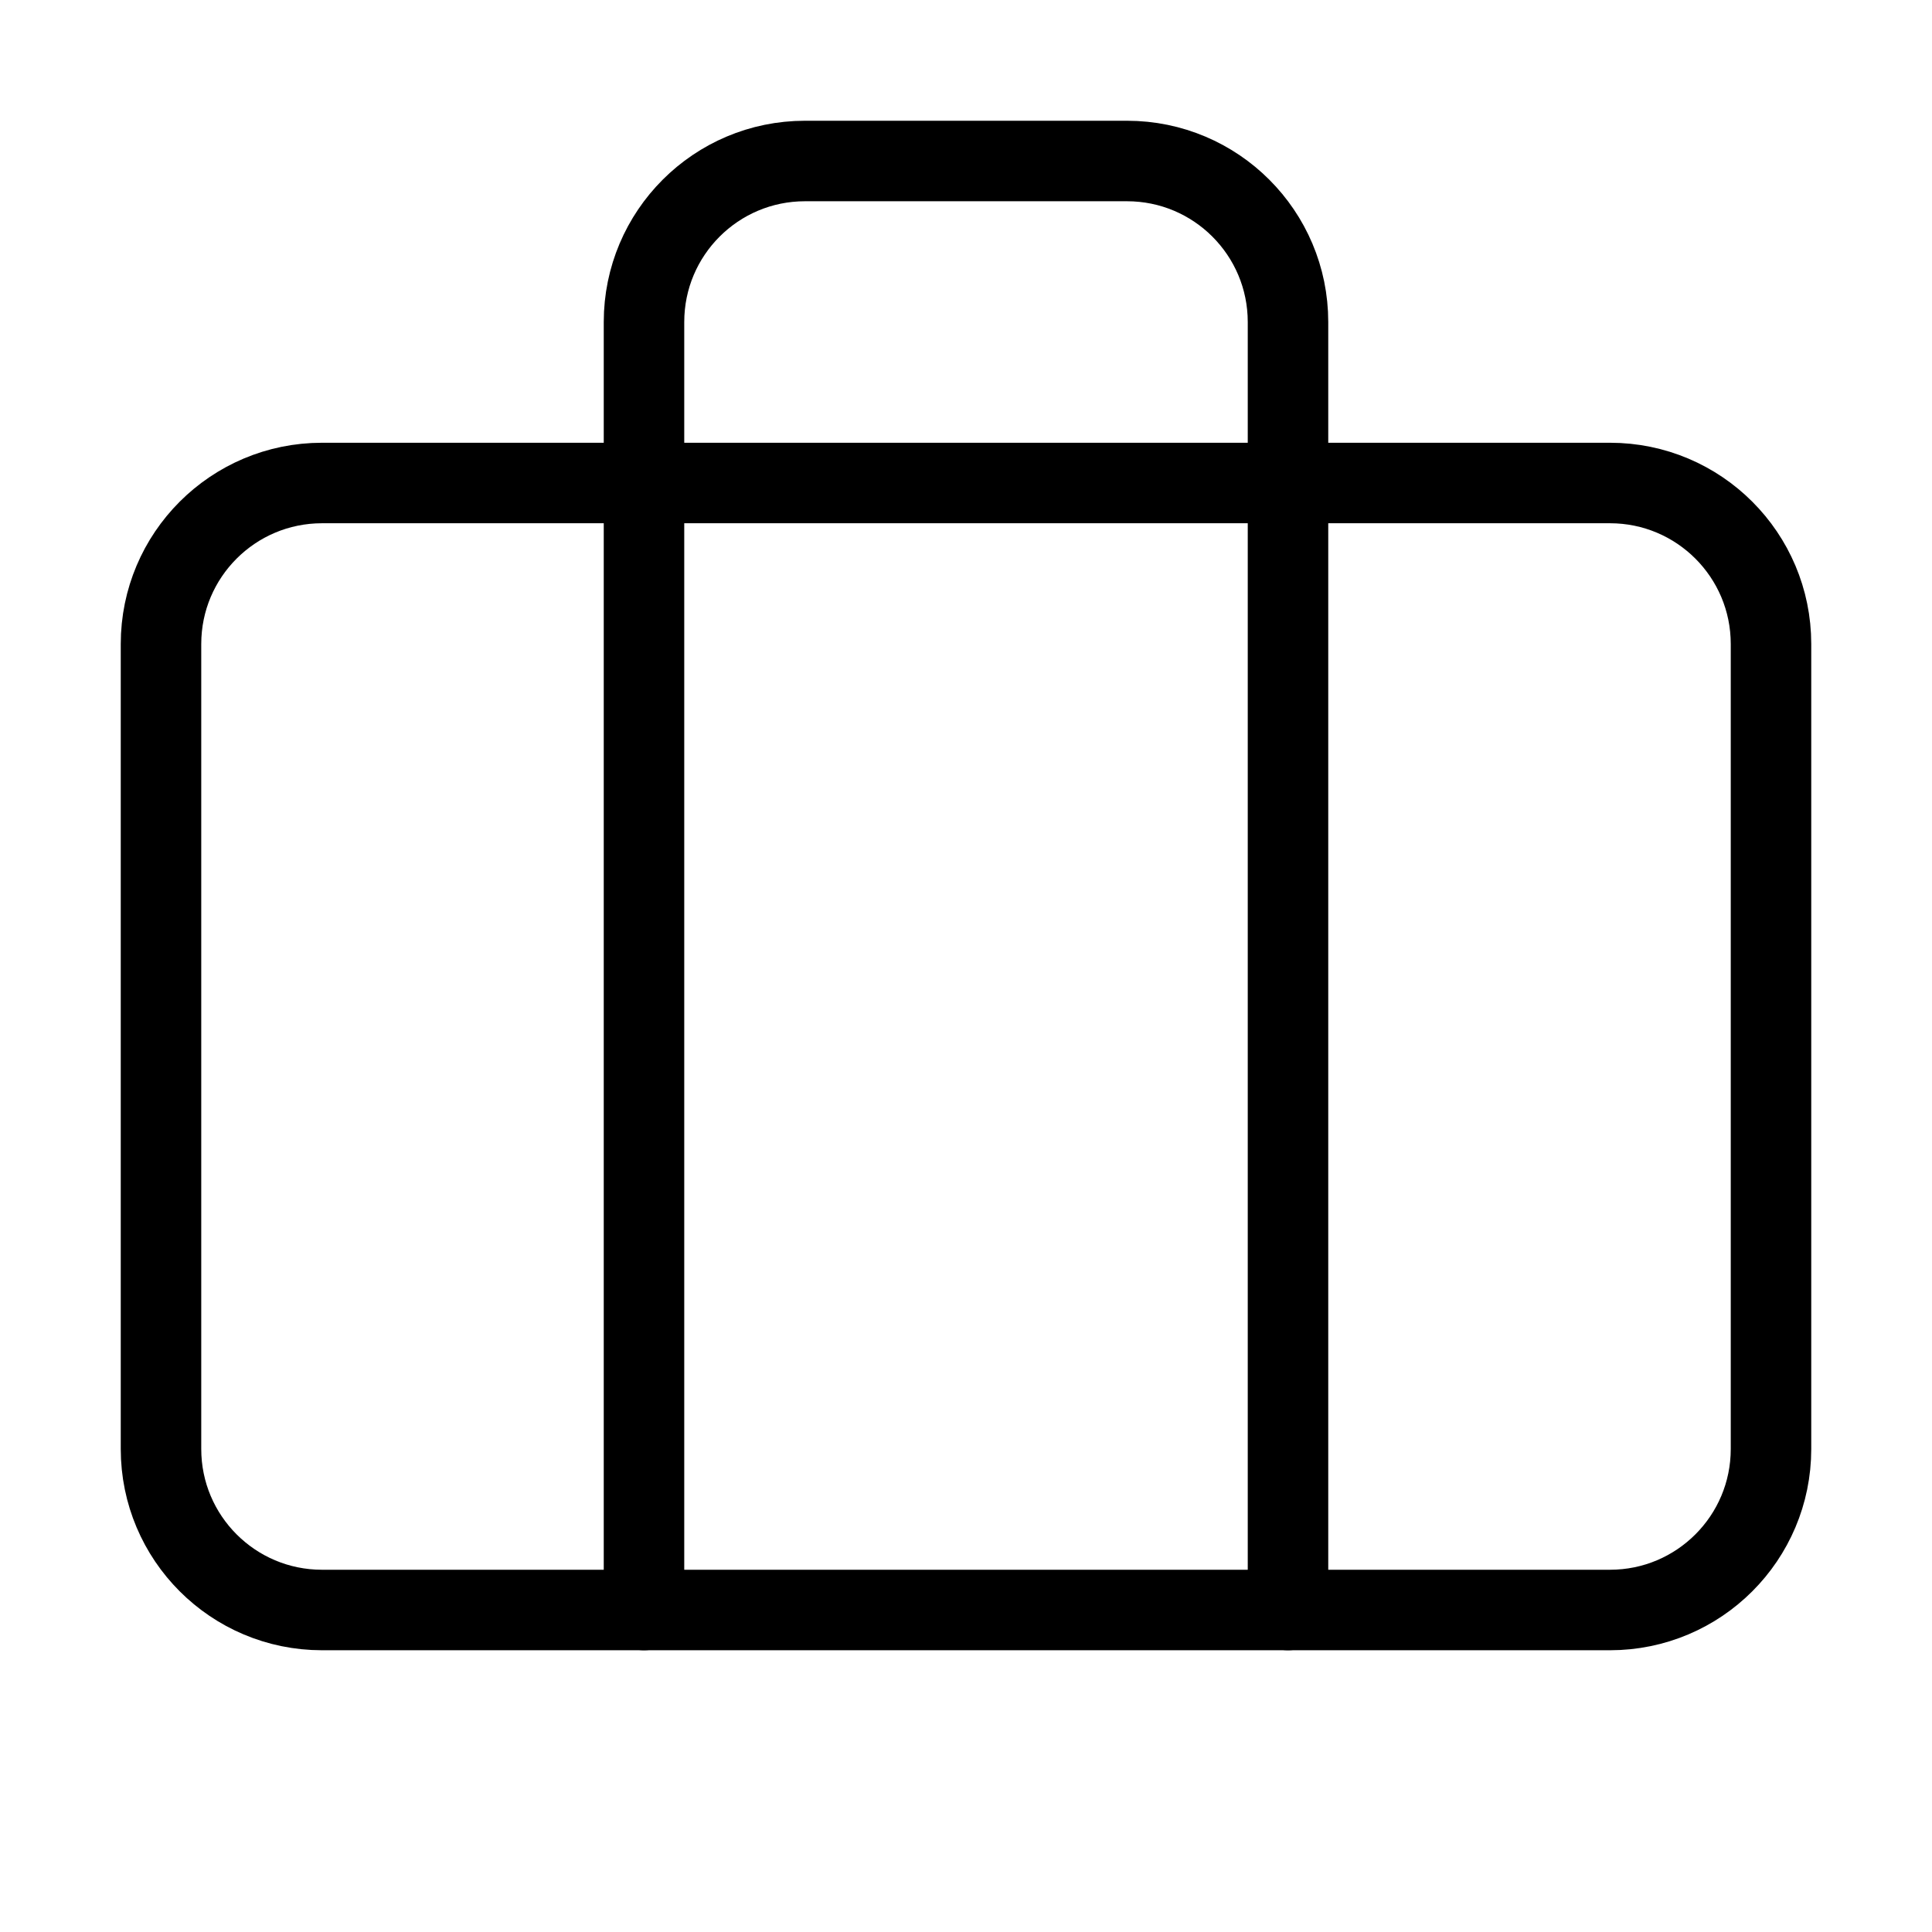
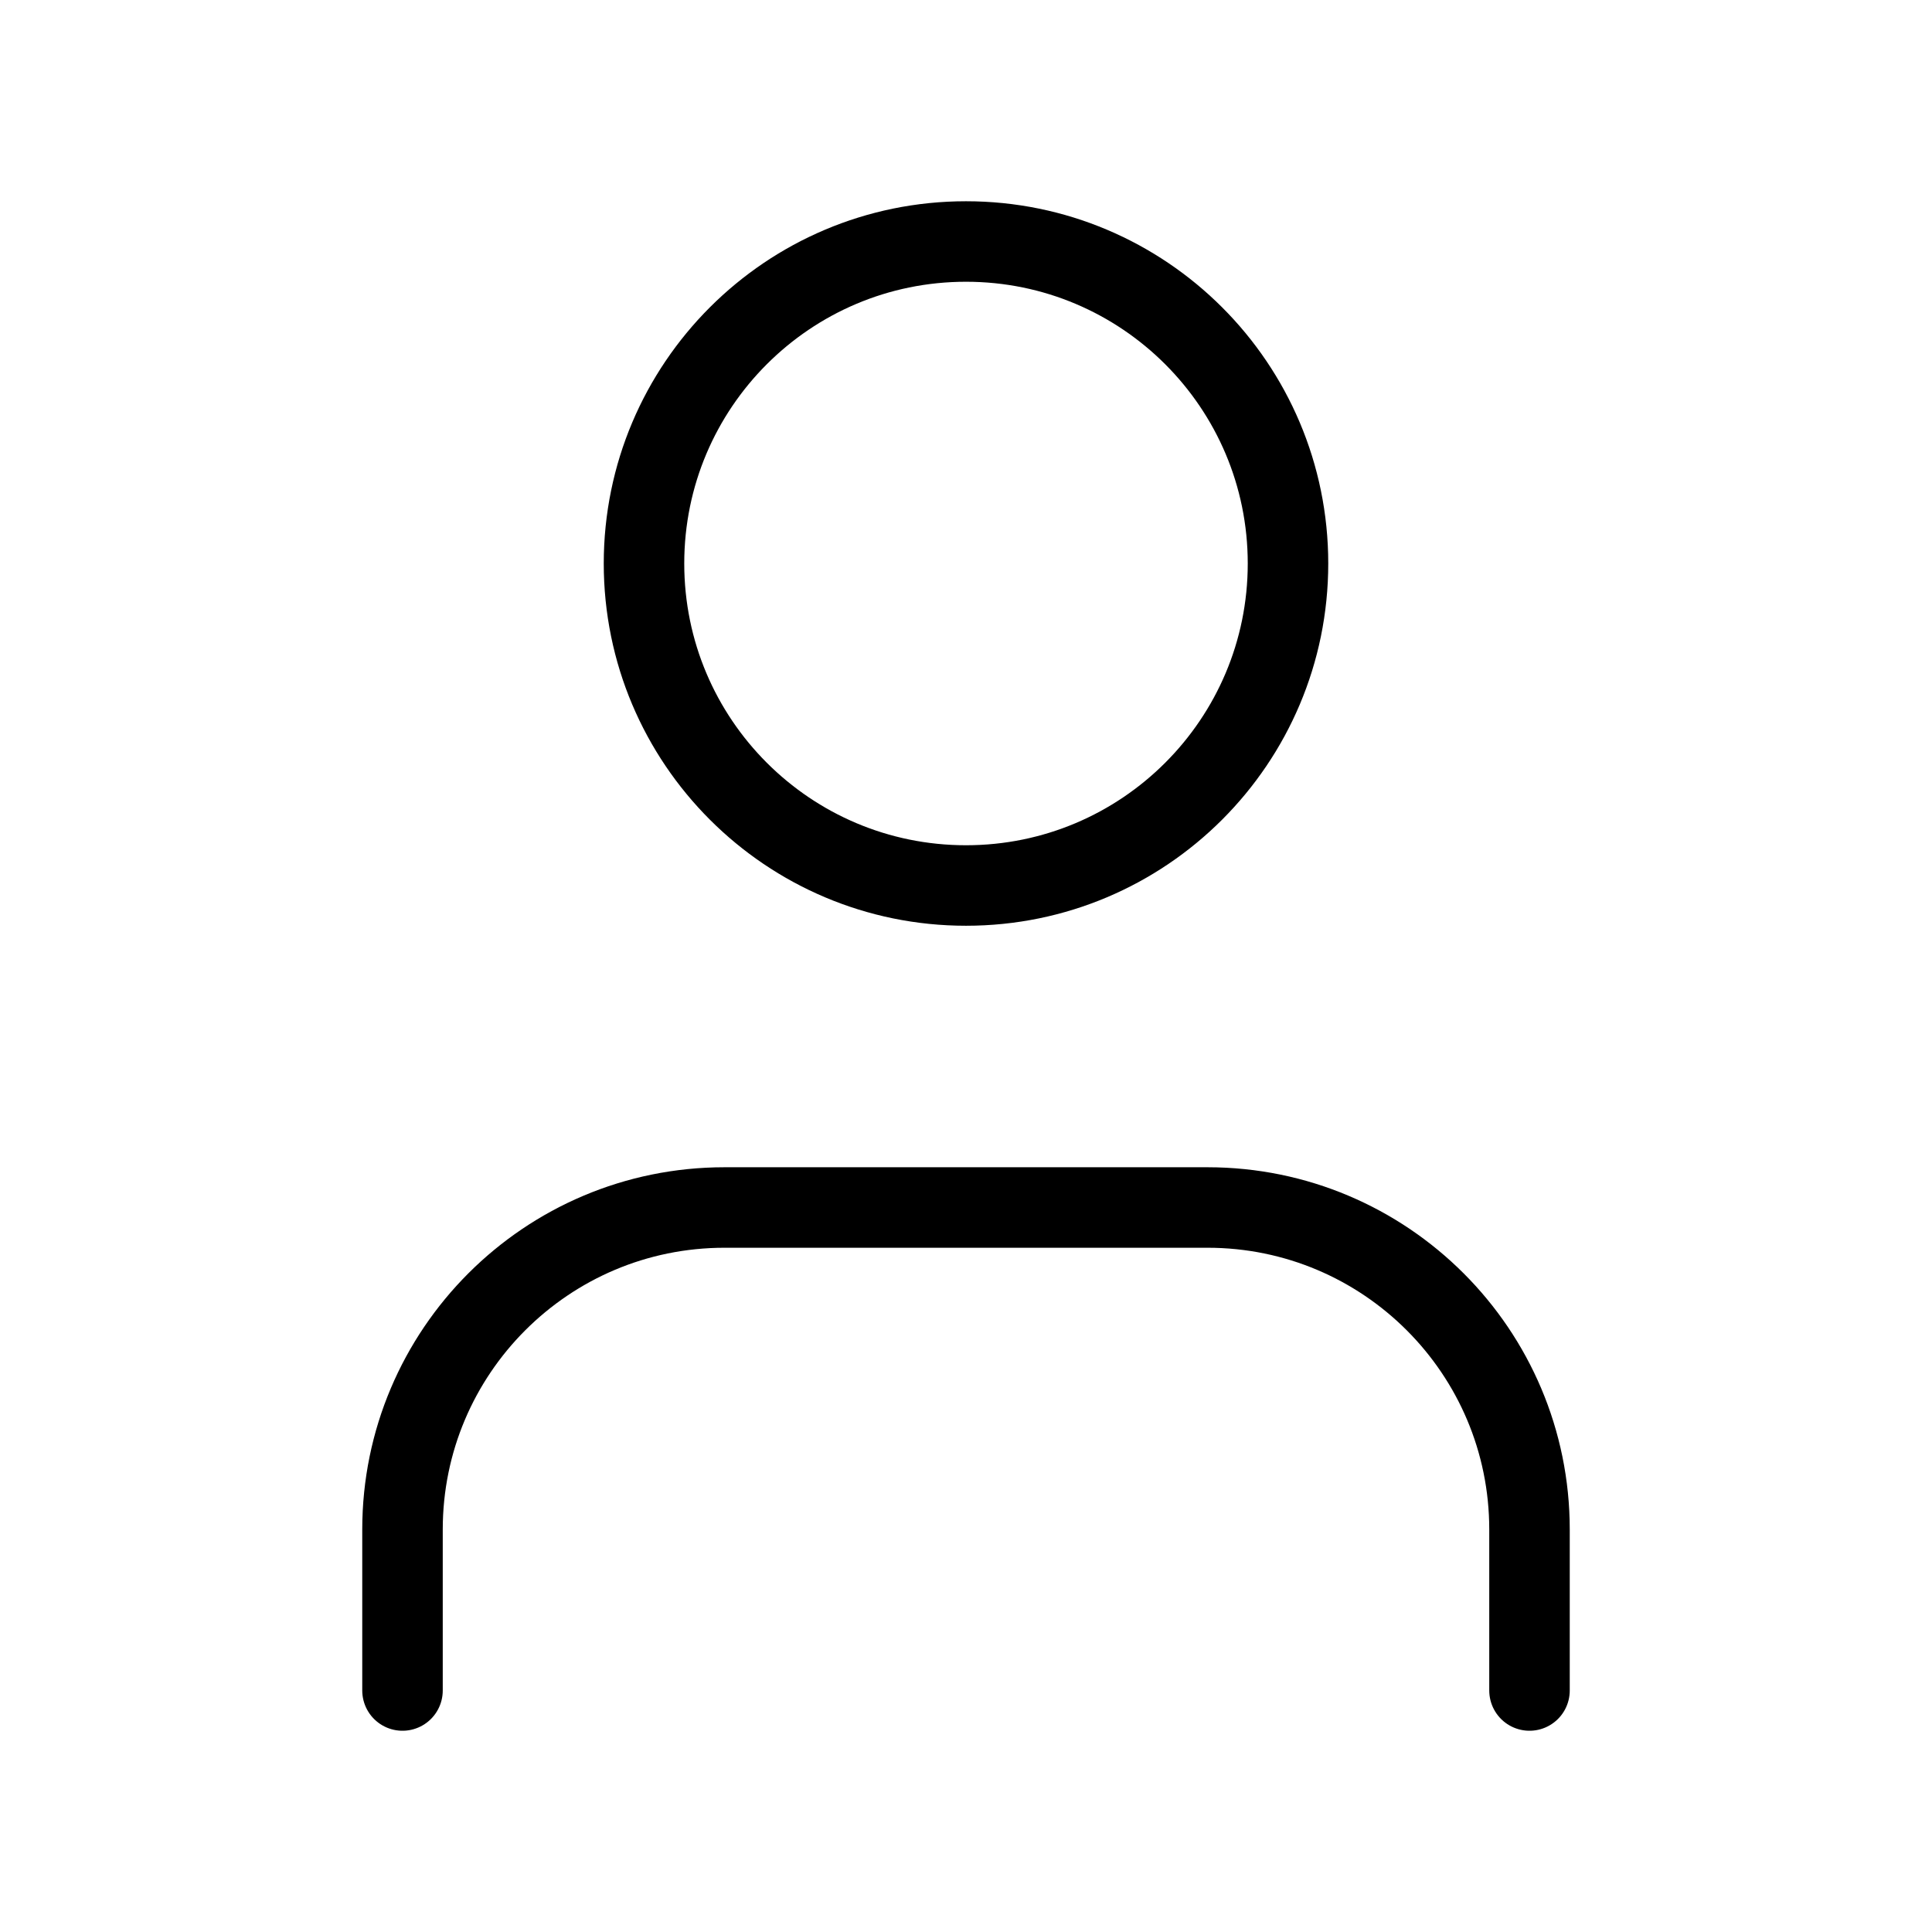
<svg xmlns="http://www.w3.org/2000/svg" viewBox="0 0 24 24" fill="none" stroke="currentColor" stroke-linecap="round" stroke-linejoin="round">
-   <path d="M16 20V4a2 2 0 0 0-2-2h-4a2 2 0 0 0-2 2v16" />
-   <rect width="20" height="14" x="2" y="6" rx="2" />
+   <path d="M19 21v-2a4 4 0 0 0-4-4H9a4 4 0 0 0-4 4v2" />
+   <circle cx="12" cy="7" r="4" />
</svg>
